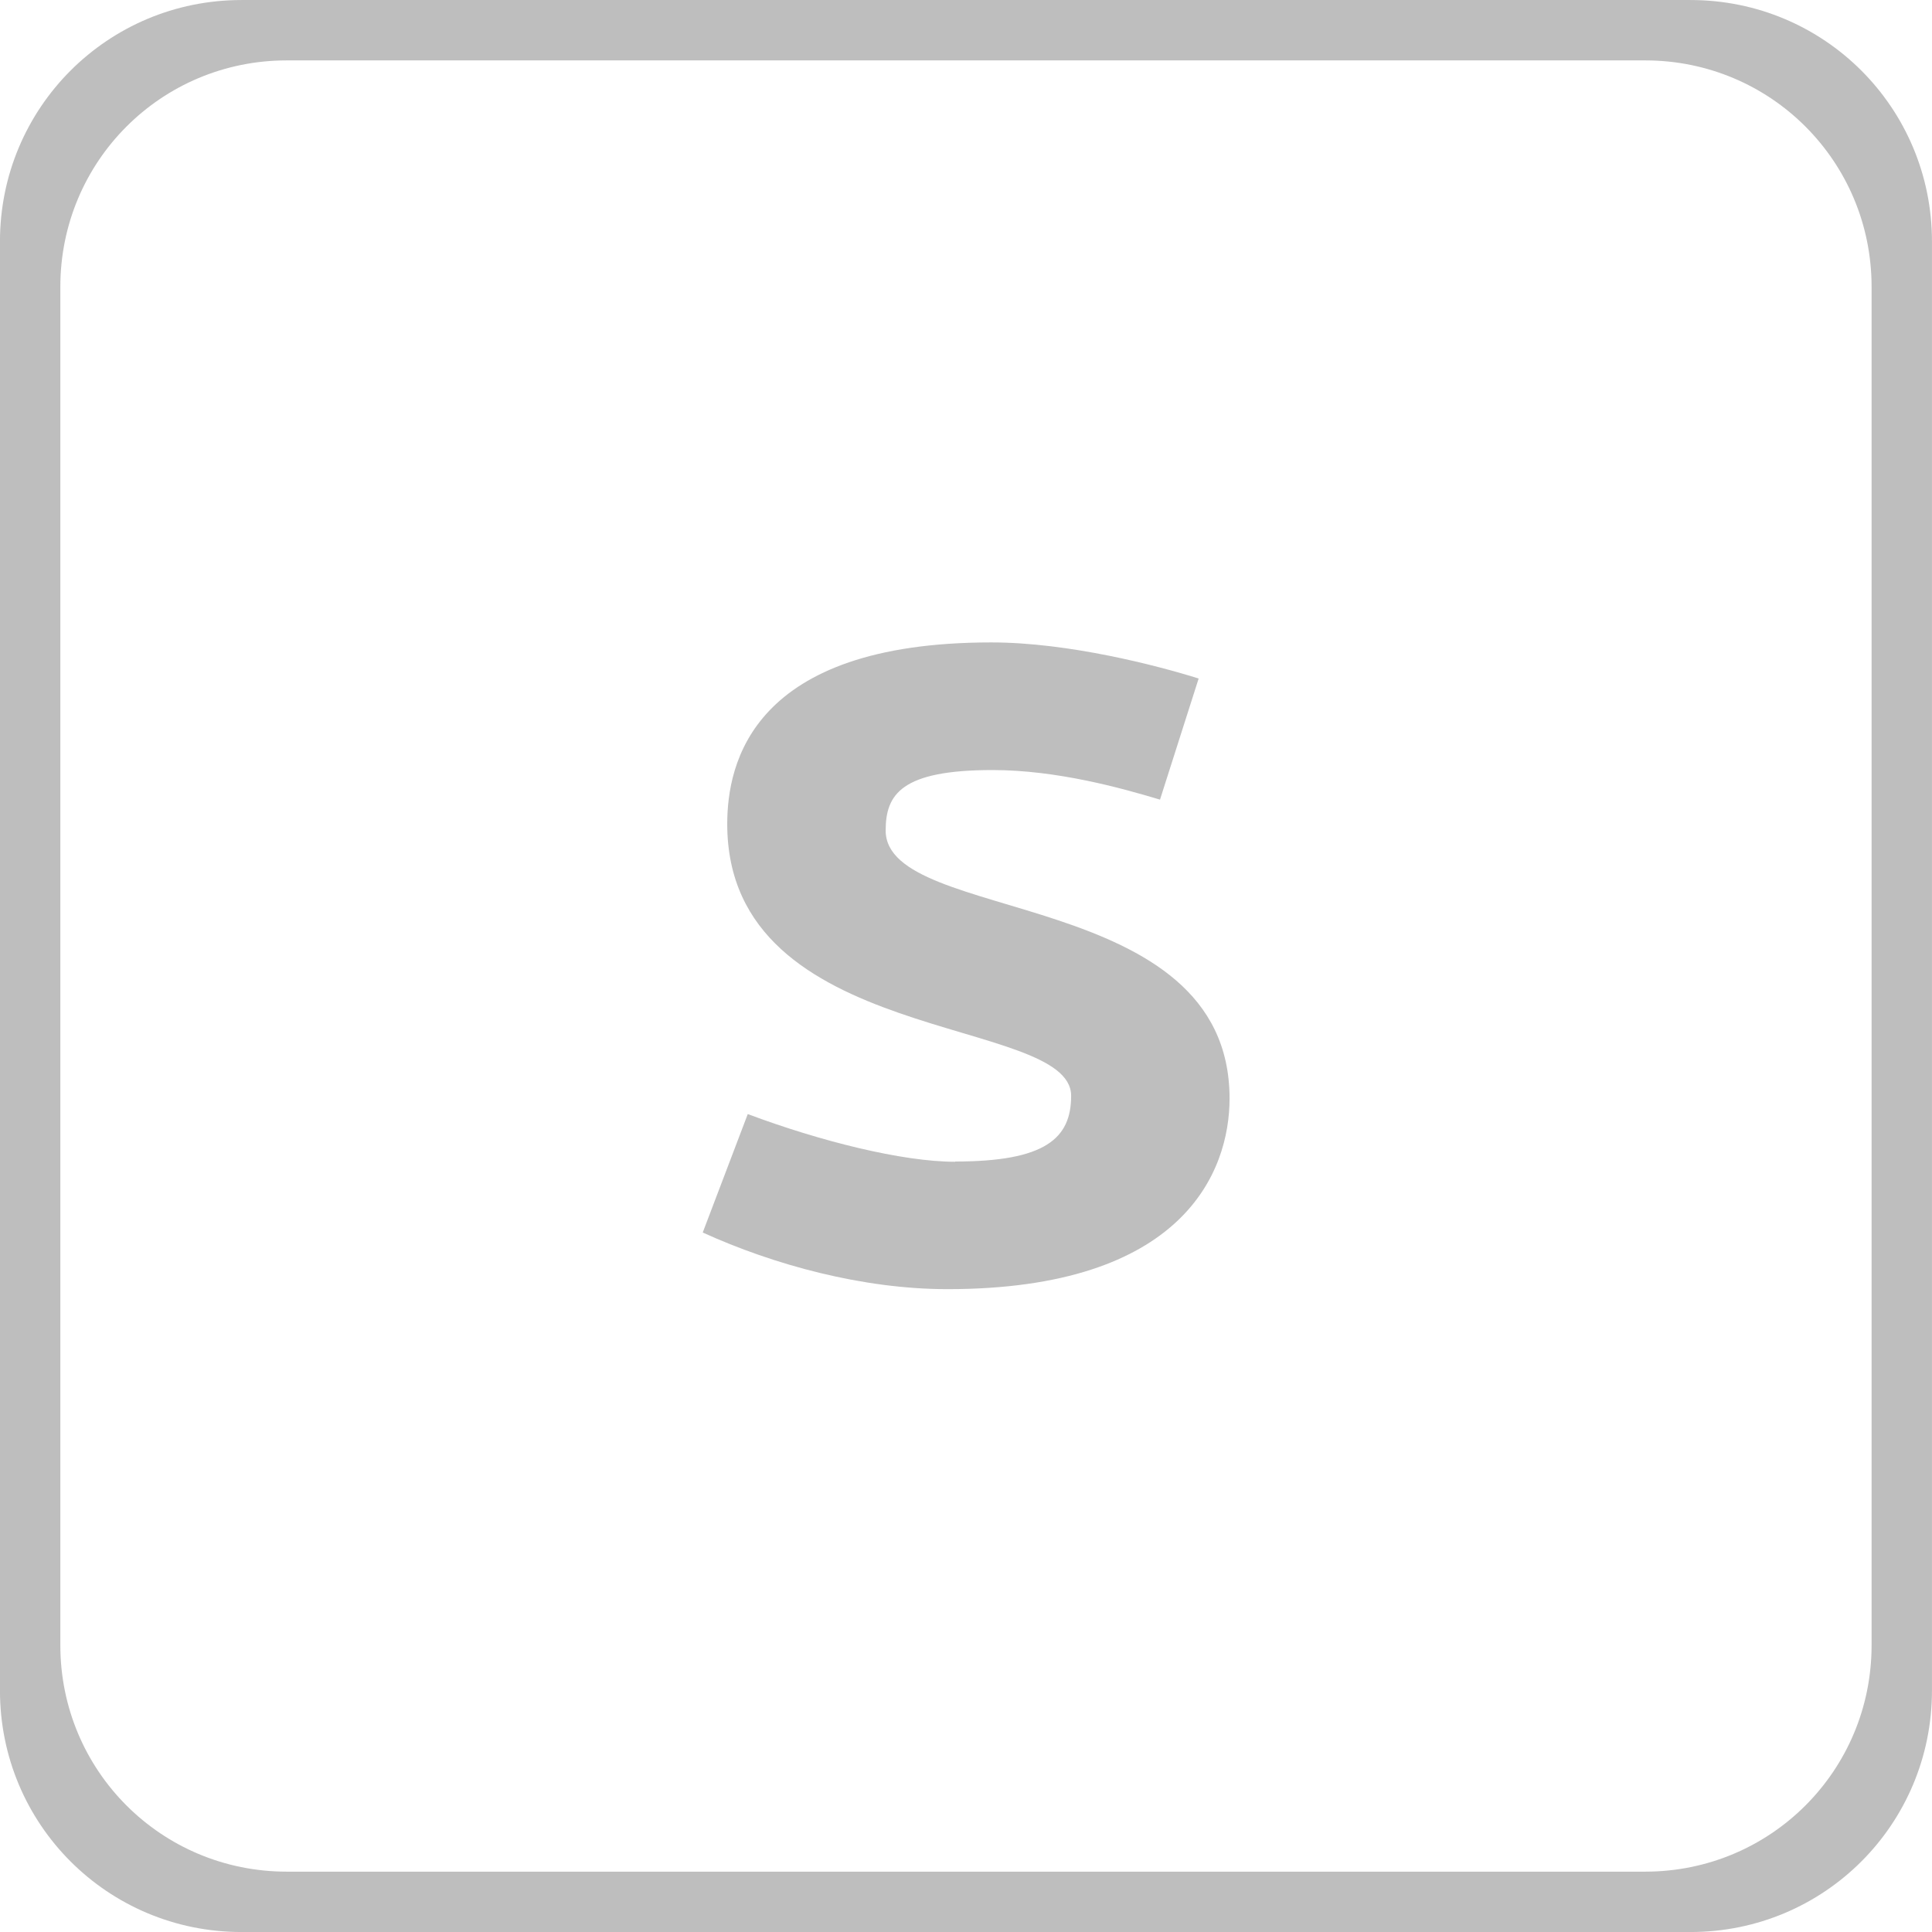
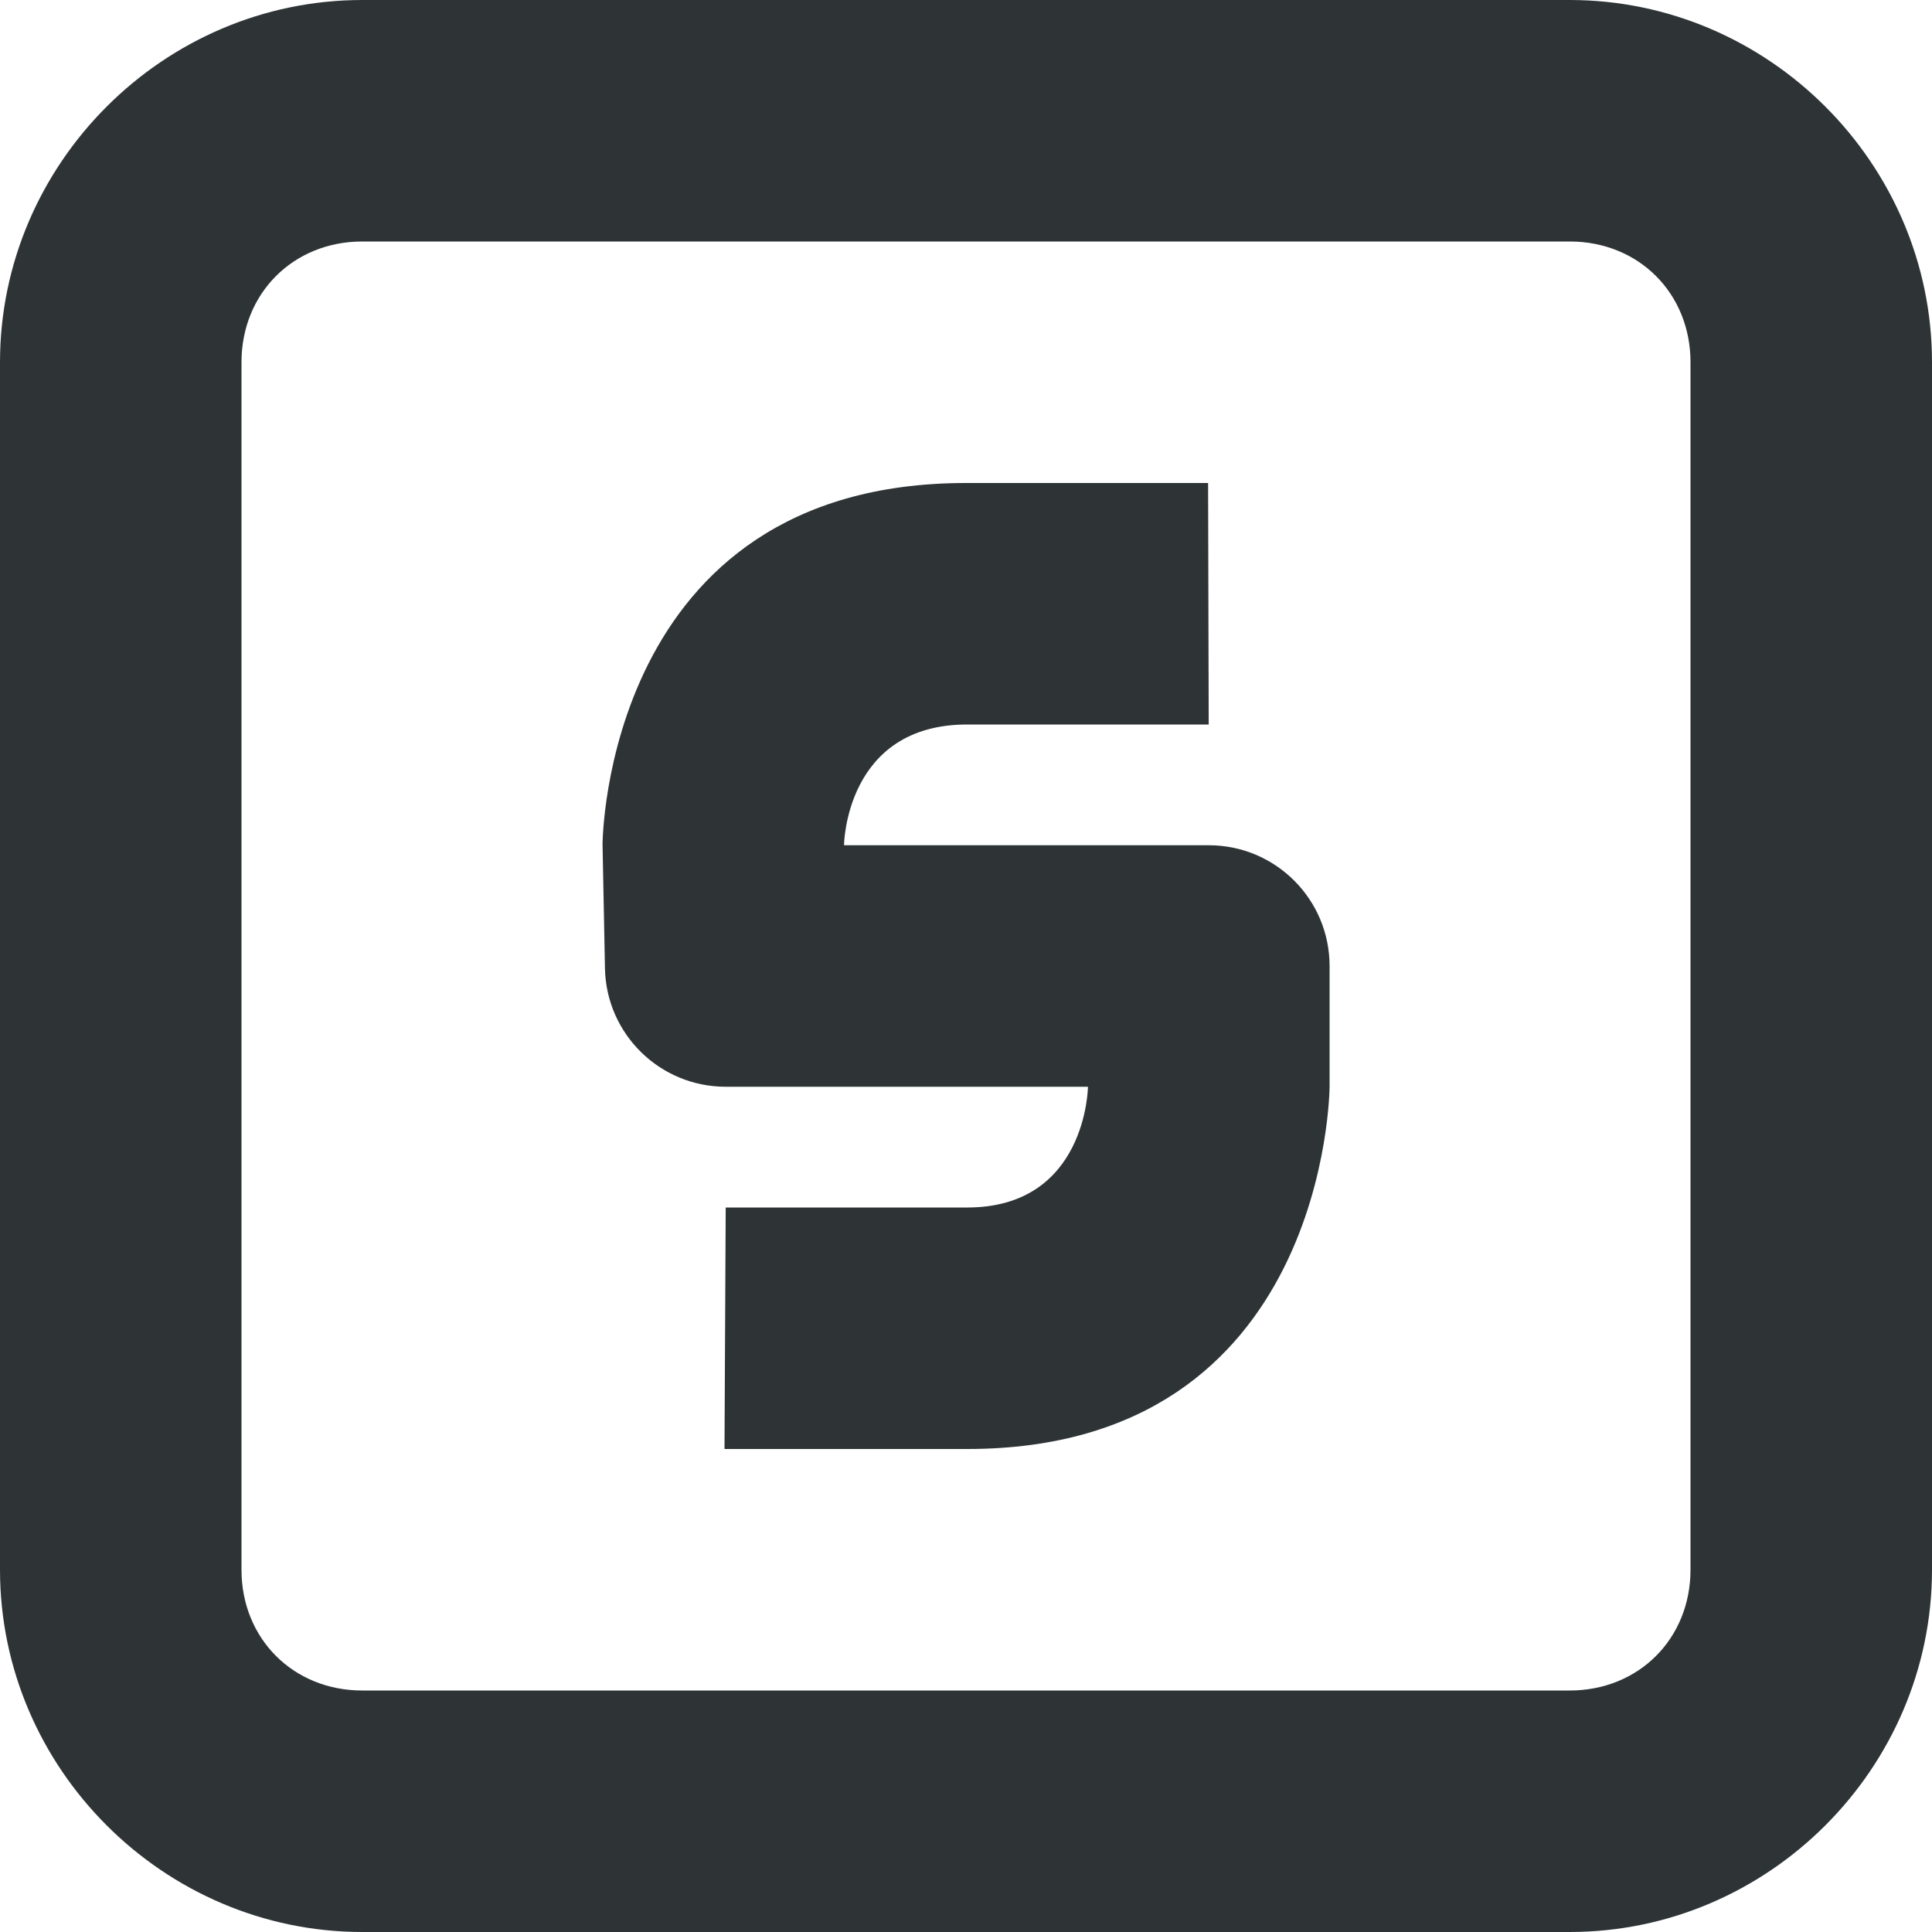
- <svg xmlns="http://www.w3.org/2000/svg" height="16" id="svg7384" version="1.1" width="16">
-   <defs id="defs7386" />
-   <g id="layer2" transform="translate(-153.0543,-127.8728)" />
-   <g id="layer9" transform="translate(-394.0545,-344.8728)" />
-   <g id="layer1" transform="translate(-153.0543,-127.8728)" />
-   <g id="layer3" transform="translate(-153.0543,-127.8728)">
-     <path d="m 160.964,137.494 c -0.437,0 -1.12,-0.171 -1.717,-0.395 l -0.373,0.981 c 0.587,0.267 1.323,0.469 2.027,0.469 1.952,0 2.336,-0.971 2.336,-1.579 0,-1.76 -2.848,-1.44 -2.848,-2.219 0,-0.299 0.128,-0.501 0.885,-0.501 0.533,0 1.067,0.149 1.387,0.245 l 0.32,-1.003 c -0.341,-0.107 -1.077,-0.299 -1.717,-0.299 -1.984,0 -2.187,1.003 -2.187,1.504 0,1.845 2.848,1.579 2.848,2.251 0,0.352 -0.213,0.544 -0.96,0.544 z" id="path4879" style="font-weight:bold;font-size:medium;line-height:25px;font-family:Cantarell;-inkscape-font-specification:'Cantarell, Bold';letter-spacing:0px;word-spacing:0px;fill:#bebebe;stroke-width:1px" />
-     <path d="m 155.054,127.873 c -1.108,0 -2,0.892 -2,2 v 12 c 0,1.108 0.892,2 2,2 h 12 c 1.108,0 2,-0.892 2,-2 v -12 c 0,-1.108 -0.892,-2 -2,-2 z m 0.375,0.5 h 11.25 c 1.039,0 1.875,0.836 1.875,1.875 v 11.25 c 0,1.039 -0.836,1.875 -1.875,1.875 h -11.25 c -1.039,0 -1.875,-0.836 -1.875,-1.875 v -11.25 c 0,-1.039 0.836,-1.875 1.875,-1.875 z" id="path4934" style="fill:#bebebe" />
+ <svg xmlns="http://www.w3.org/2000/svg" width="16" height="16">
+   <g color="#000" fill="#2e3436">
+     <path d="M3 0C1.355 0 0 1.355 0 3v10c0 1.645 1.355 3 3 3h10c1.645 0 3-1.355 3-3V3c0-1.645-1.355-3-3-3zm0 2h10c.571 0 1 .429 1 1v10c0 .571-.429 1-1 1H3c-.571 0-1-.429-1-1V3c0-.571.429-1 1-1z" style="line-height:normal;font-variant-ligatures:normal;font-variant-position:normal;font-variant-caps:normal;font-variant-numeric:normal;font-variant-alternates:normal;font-feature-settings:normal;text-indent:0;text-align:start;text-decoration-line:none;text-decoration-style:solid;text-decoration-color:#000;text-transform:none;text-orientation:mixed;shape-padding:0;isolation:auto;mix-blend-mode:normal" font-weight="400" font-family="sans-serif" white-space="normal" overflow="visible" />
+     <path d="M10.005 4l.005 2h-2C7 6 6.99 6.998 6.99 6.998V7h3.021a1 1 0 0 1 1 1v1s-.01 3-3 3H6l.01-2h2c.99 0 1-1 1-1h-3a1 1 0 0 1-1-.978l-.02-1.03S5 4 8 4z" overflow="visible" />
  </g>
</svg>
